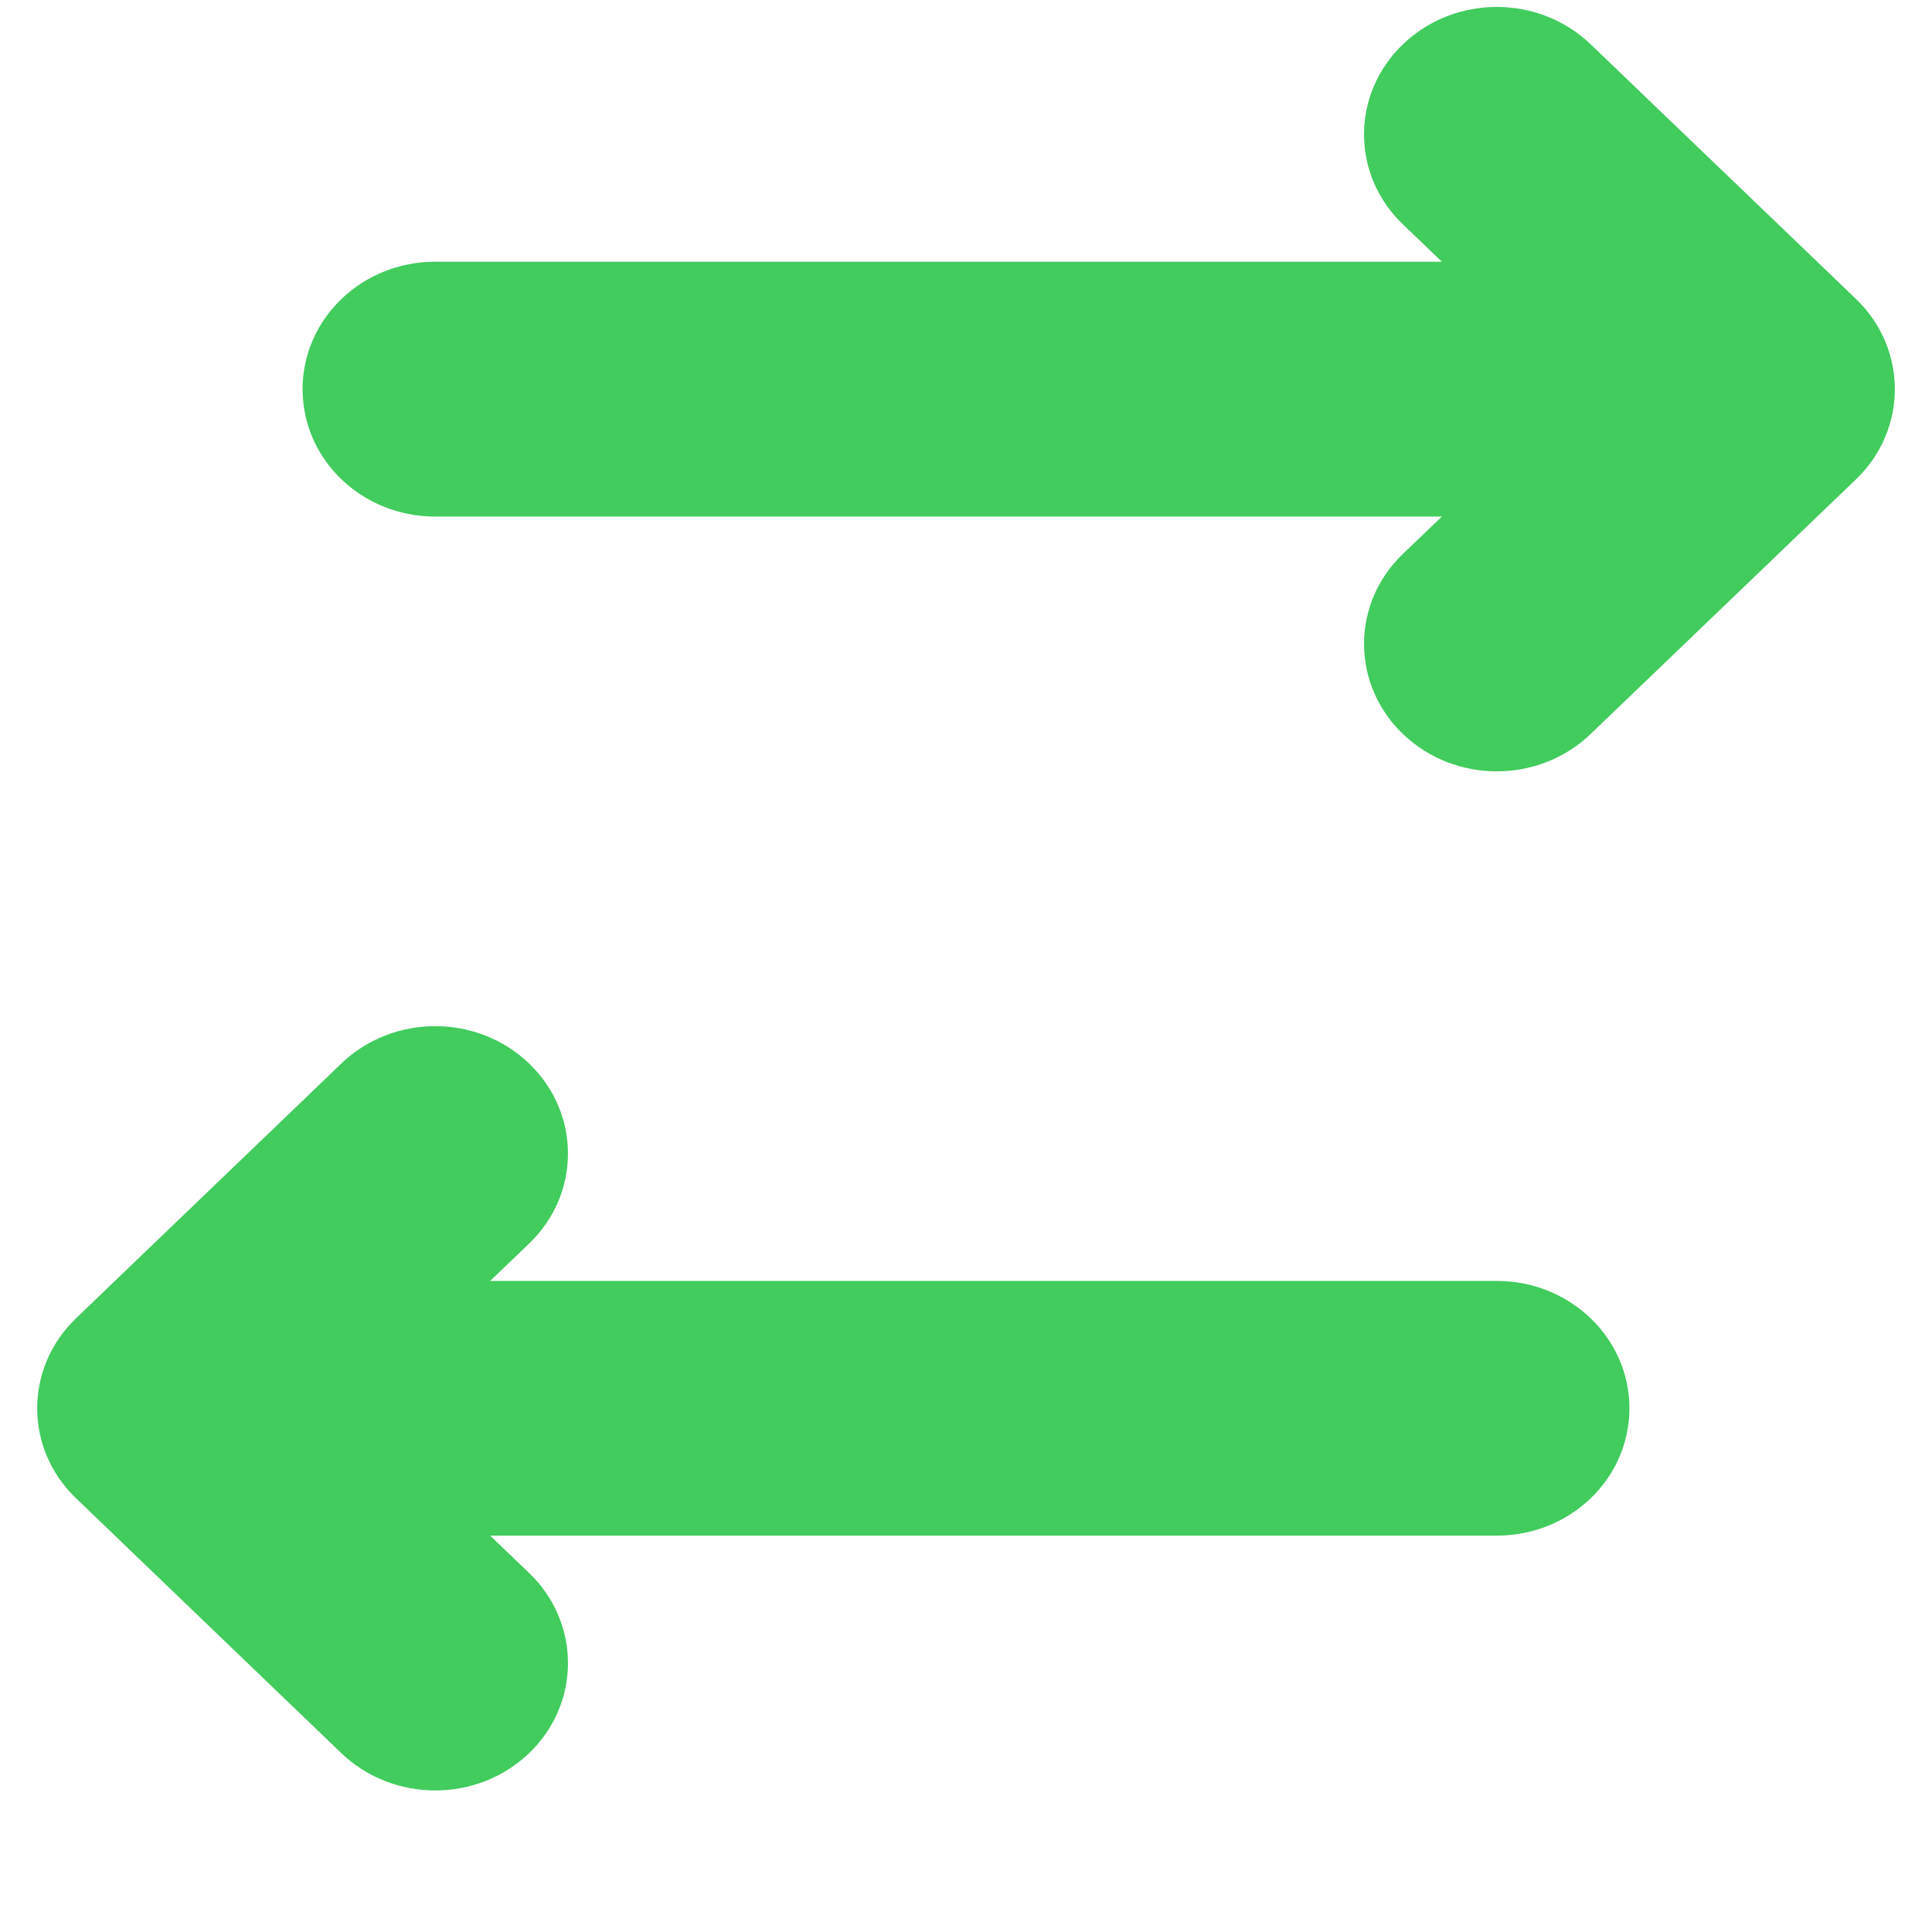
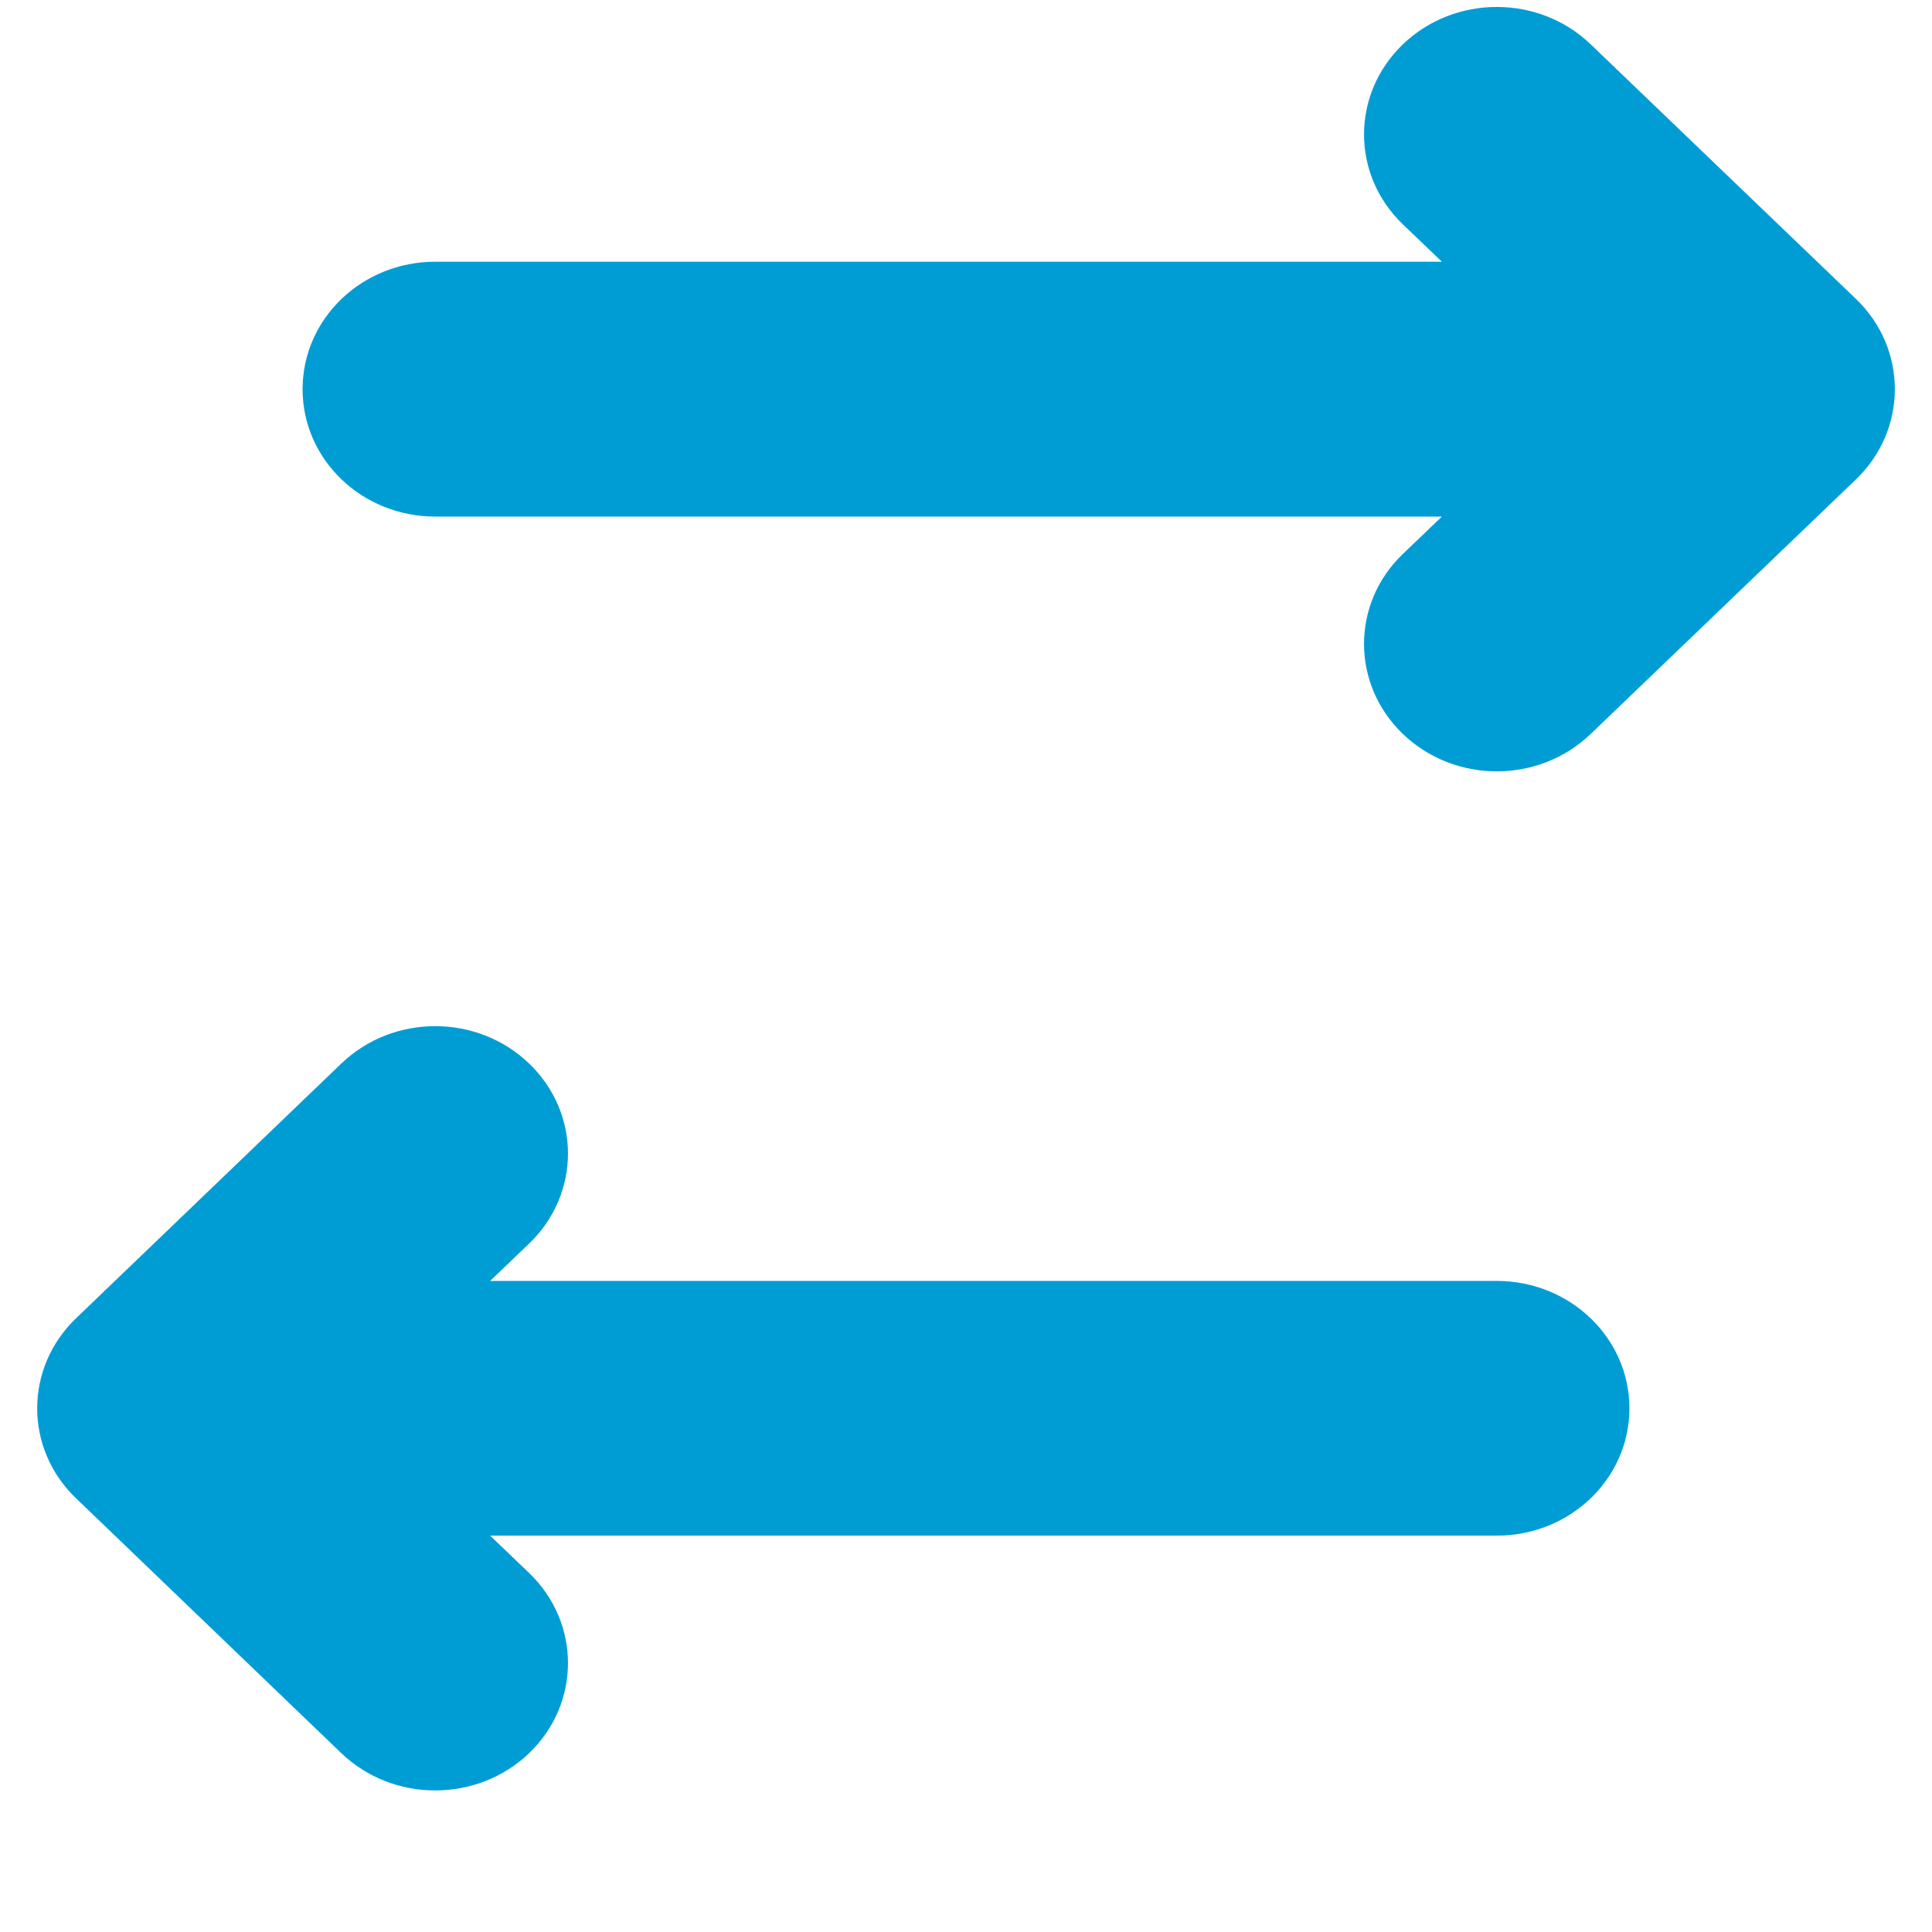
<svg xmlns="http://www.w3.org/2000/svg" width="13" height="13" viewBox="0 0 13 13" fill="none">
  <g id="Group 47884">
    <g id="Group 47882">
-       <path id="Shape" fill-rule="evenodd" clip-rule="evenodd" d="M0.512 8.87C0.163 9.205 0.163 9.748 0.512 10.082L2.297 11.797C2.646 12.131 3.211 12.131 3.56 11.797C3.909 11.462 3.909 10.919 3.56 10.584L3.298 10.333H10.071C10.565 10.333 10.964 9.95 10.964 9.476C10.964 9.003 10.565 8.619 10.071 8.619H3.298L3.56 8.368C3.909 8.033 3.909 7.491 3.56 7.156C3.211 6.821 2.646 6.821 2.297 7.156L0.512 8.87Z" fill="#41CC5D" />
-       <path id="Shape_2" fill-rule="evenodd" clip-rule="evenodd" d="M12.489 3.225C12.837 2.89 12.837 2.347 12.489 2.012L10.703 0.298C10.354 -0.037 9.789 -0.037 9.44 0.298C9.091 0.633 9.091 1.176 9.44 1.51L9.702 1.761L2.929 1.761C2.435 1.761 2.036 2.145 2.036 2.619C2.036 3.092 2.435 3.476 2.929 3.476L9.702 3.476L9.44 3.727C9.091 4.061 9.091 4.604 9.44 4.939C9.789 5.274 10.354 5.274 10.703 4.939L12.489 3.225Z" fill="#41CC5D" />
+       <path id="Shape" fill-rule="evenodd" clip-rule="evenodd" d="M0.512 8.87C0.163 9.205 0.163 9.748 0.512 10.082L2.297 11.797C2.646 12.131 3.211 12.131 3.56 11.797C3.909 11.462 3.909 10.919 3.56 10.584L3.298 10.333H10.071C10.565 10.333 10.964 9.95 10.964 9.476C10.964 9.003 10.565 8.619 10.071 8.619H3.298L3.56 8.368C3.909 8.033 3.909 7.491 3.56 7.156C3.211 6.821 2.646 6.821 2.297 7.156L0.512 8.87Z" fill="#009DD5" />
+       <path id="Shape_2" fill-rule="evenodd" clip-rule="evenodd" d="M12.489 3.225C12.837 2.89 12.837 2.347 12.489 2.012L10.703 0.298C10.354 -0.037 9.789 -0.037 9.44 0.298C9.091 0.633 9.091 1.176 9.44 1.51L9.702 1.761L2.929 1.761C2.435 1.761 2.036 2.145 2.036 2.619C2.036 3.092 2.435 3.476 2.929 3.476L9.702 3.476L9.44 3.727C9.091 4.061 9.091 4.604 9.44 4.939C9.789 5.274 10.354 5.274 10.703 4.939L12.489 3.225Z" fill="#009DD5" />
    </g>
  </g>
</svg>
